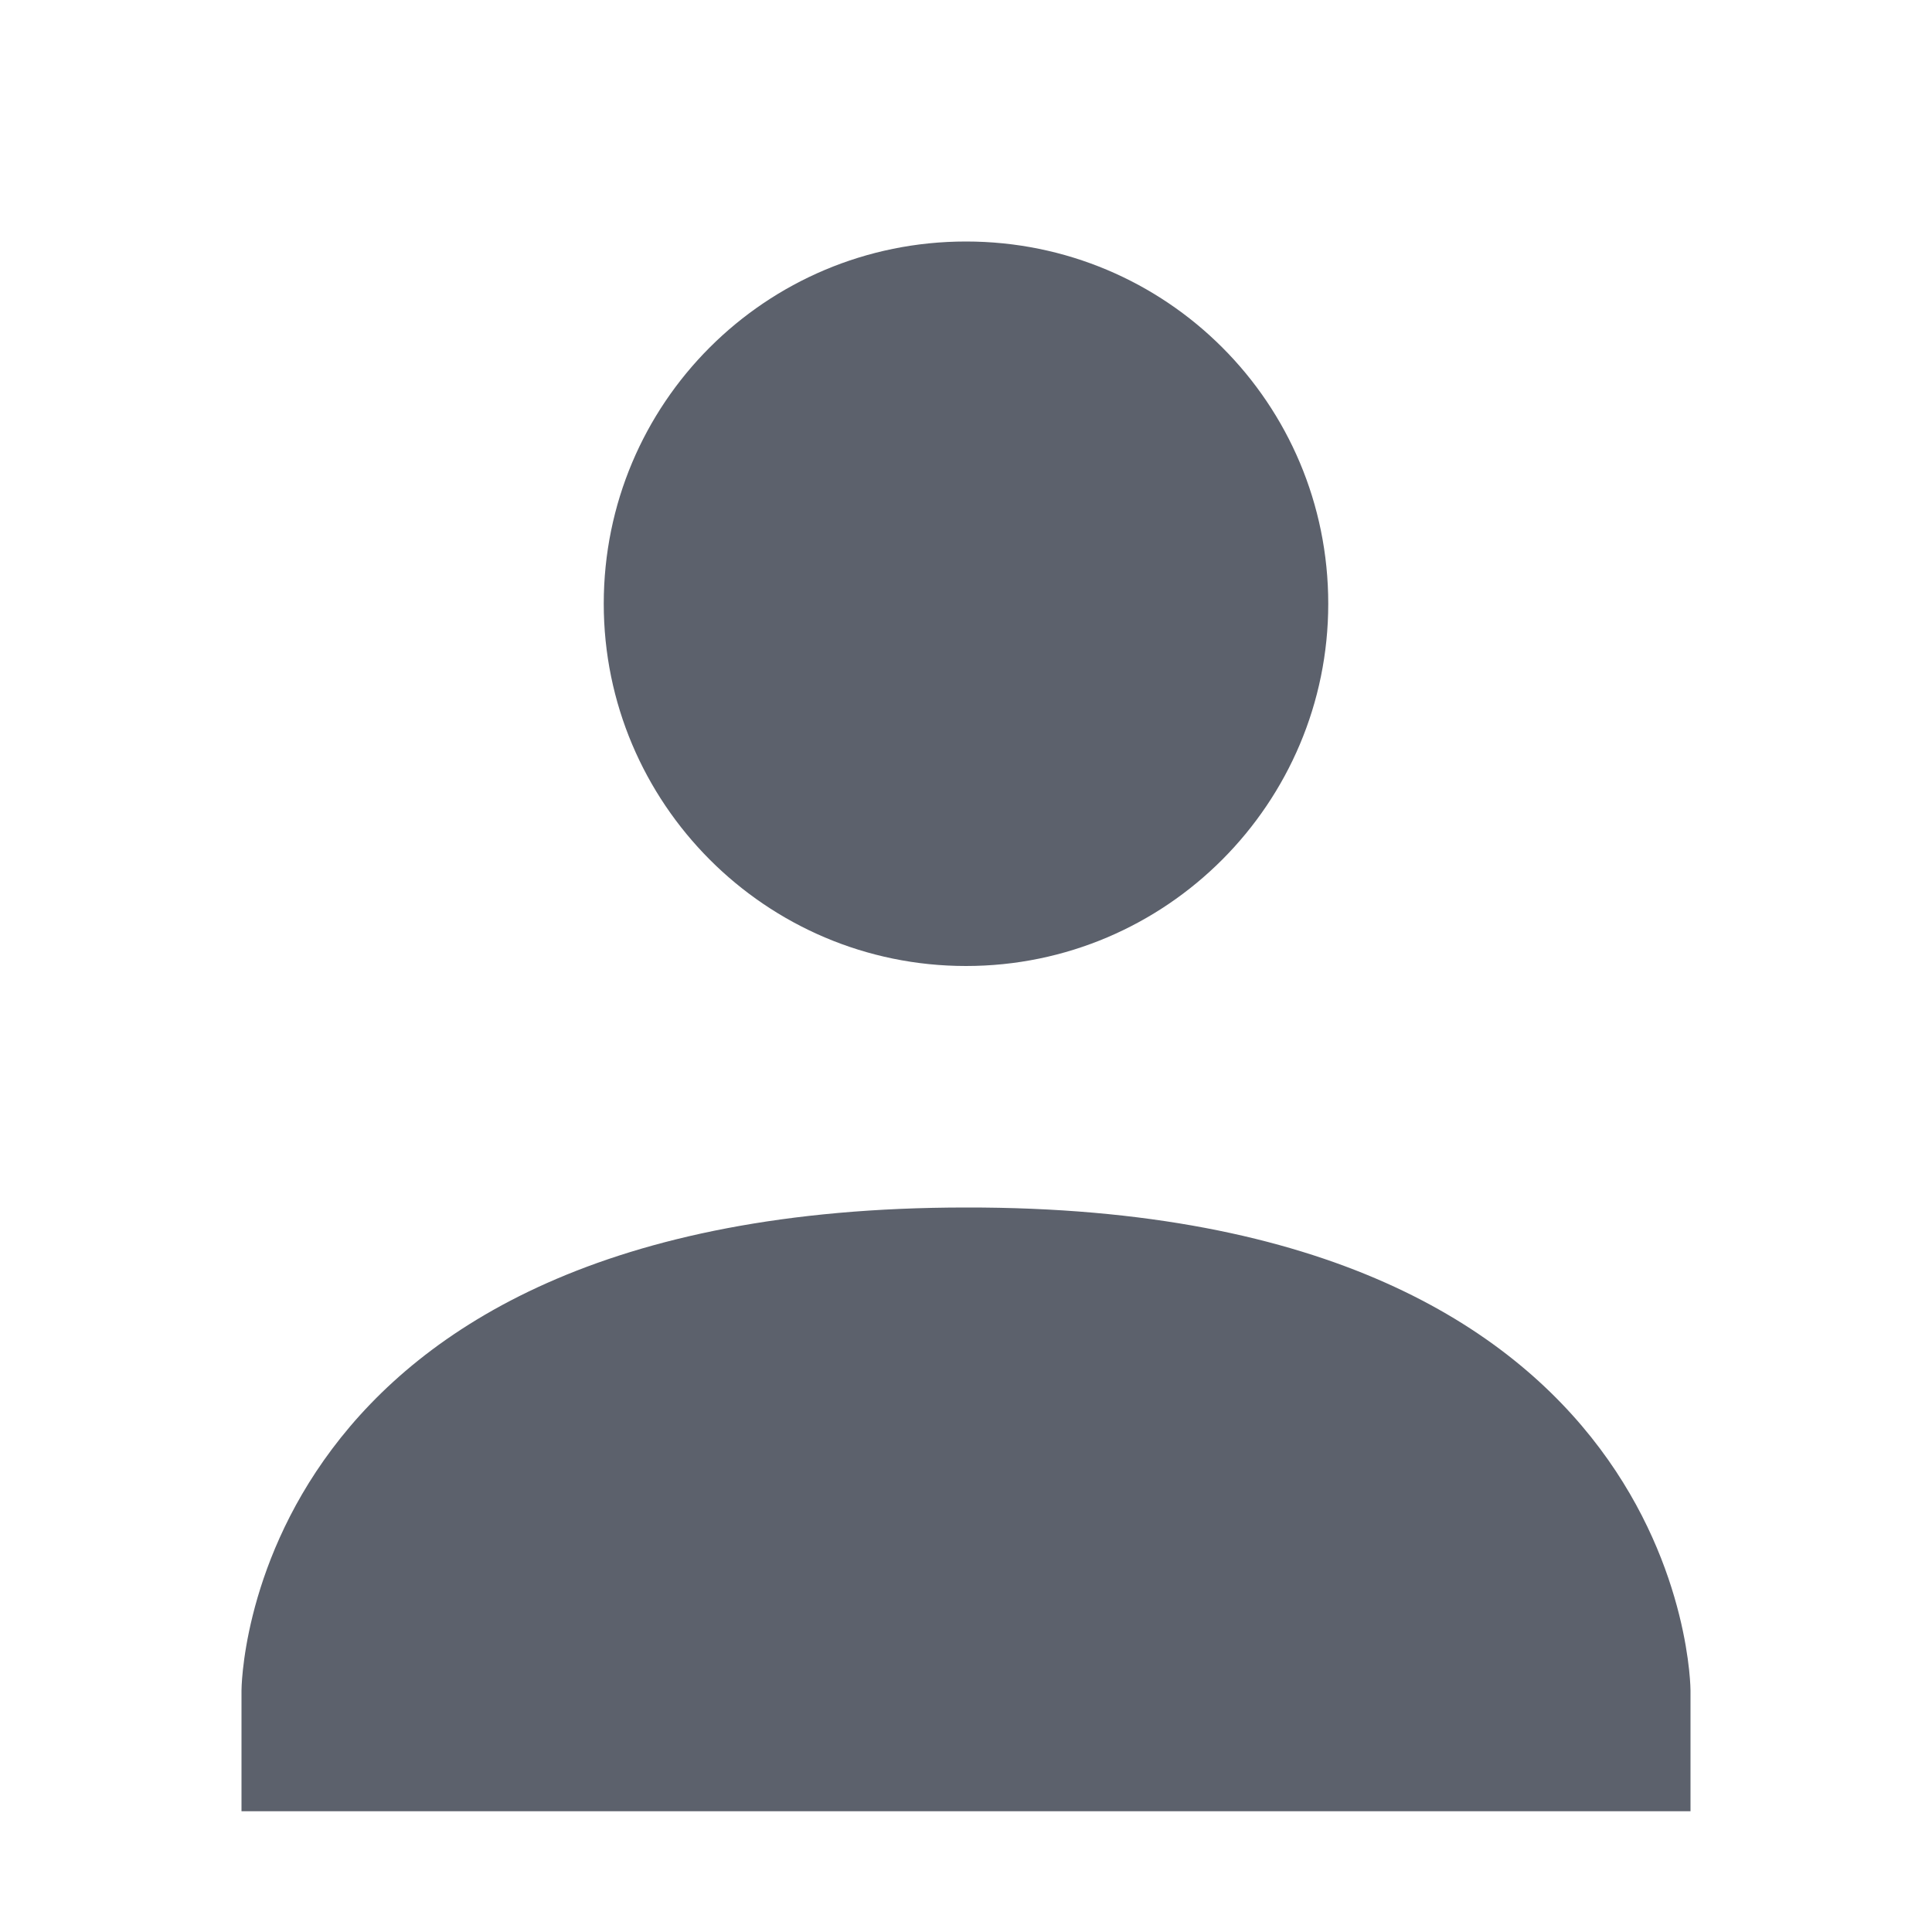
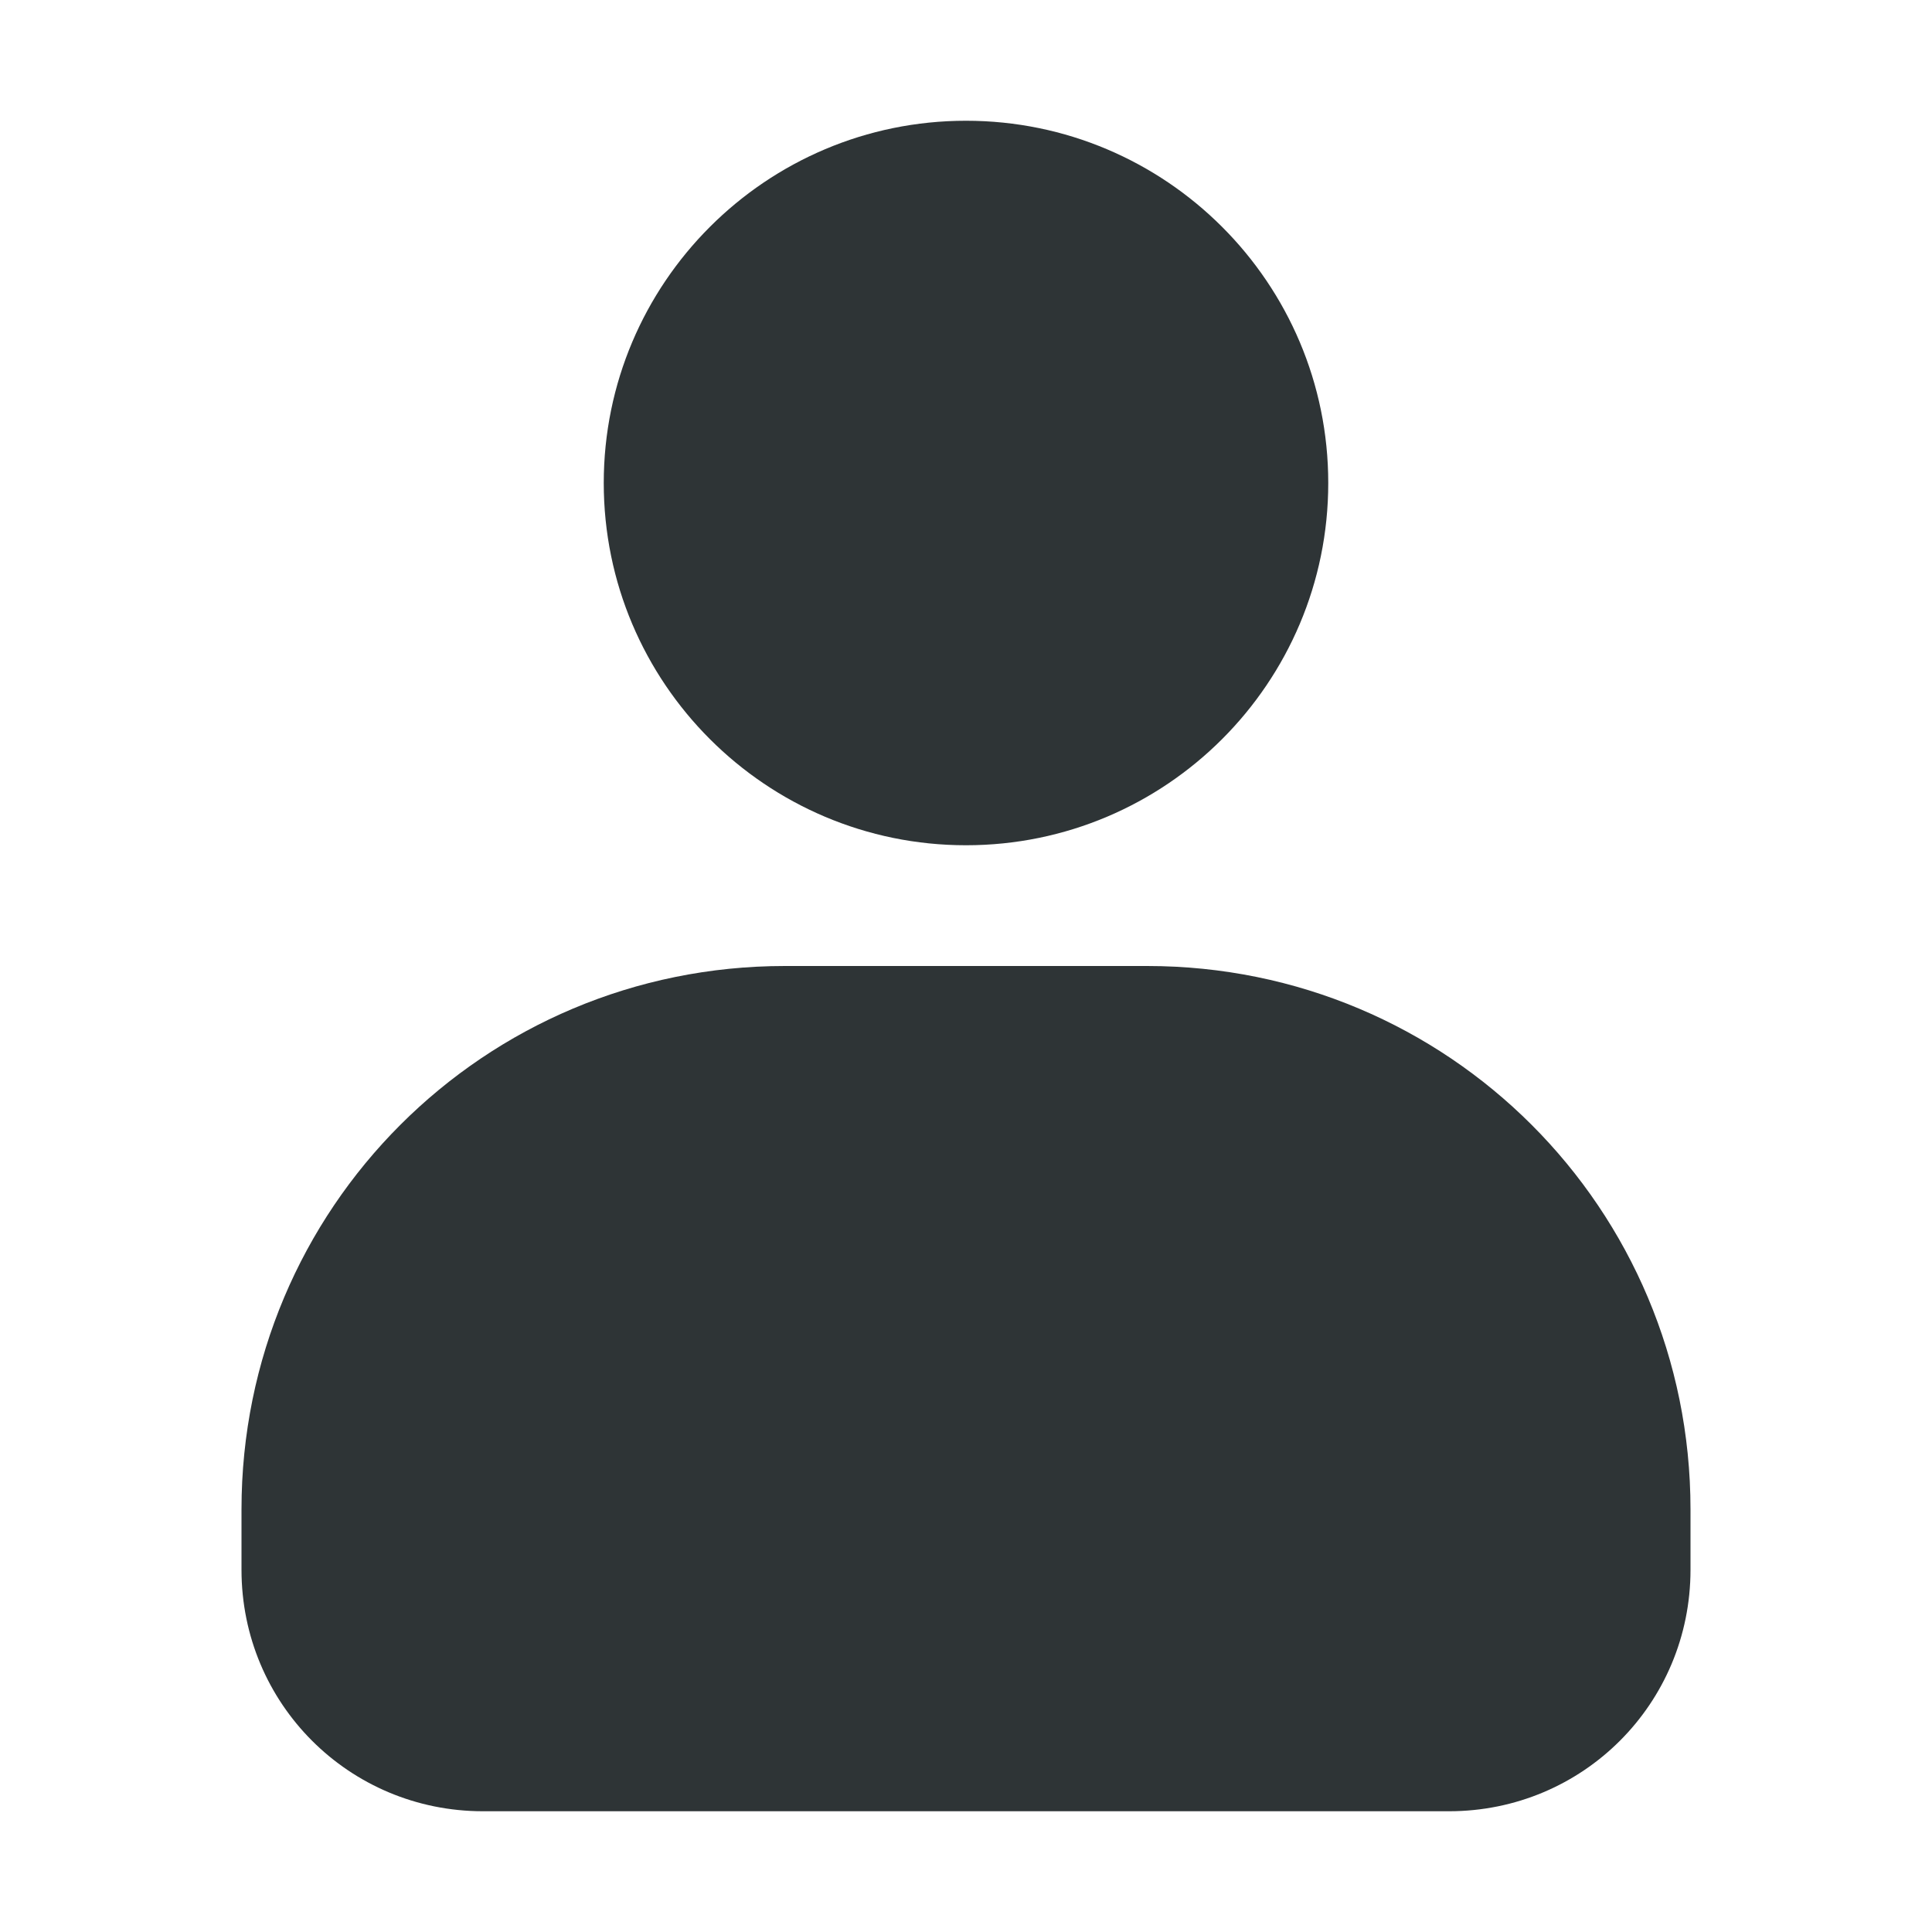
- <svg xmlns="http://www.w3.org/2000/svg" width="16" height="16" version="1.1">
-   <path style="fill:#5c616c" d="M 8,2 C 9.66,2 11,3.34 11,5 11,6.65 9.66,8 8,8 6.34,8 5,6.65 5,5 5,3.34 6.34,2 8,2 Z M 8,10 C 14,9.99 14,14 14,14 V 15 H 2 V 14 C 2,14 2,10 8,10 Z" />
+ <svg xmlns="http://www.w3.org/2000/svg" height="16px" viewBox="0 0 16 16" width="16px">
+   <path d="m 8 1 c -1.656 0 -3 1.344 -3 3 s 1.344 3 3 3 s 3 -1.344 3 -3 s -1.344 -3 -3 -3 z m -1.5 7 c -2.492 0 -4.5 2.008 -4.5 4.5 v 0.5 c 0 1.109 0.891 2 2 2 h 8 c 1.109 0 2 -0.891 2 -2 v -0.5 c 0 -2.492 -2.008 -4.5 -4.5 -4.5 z m 0 0" fill="#2e3436" />
</svg>
